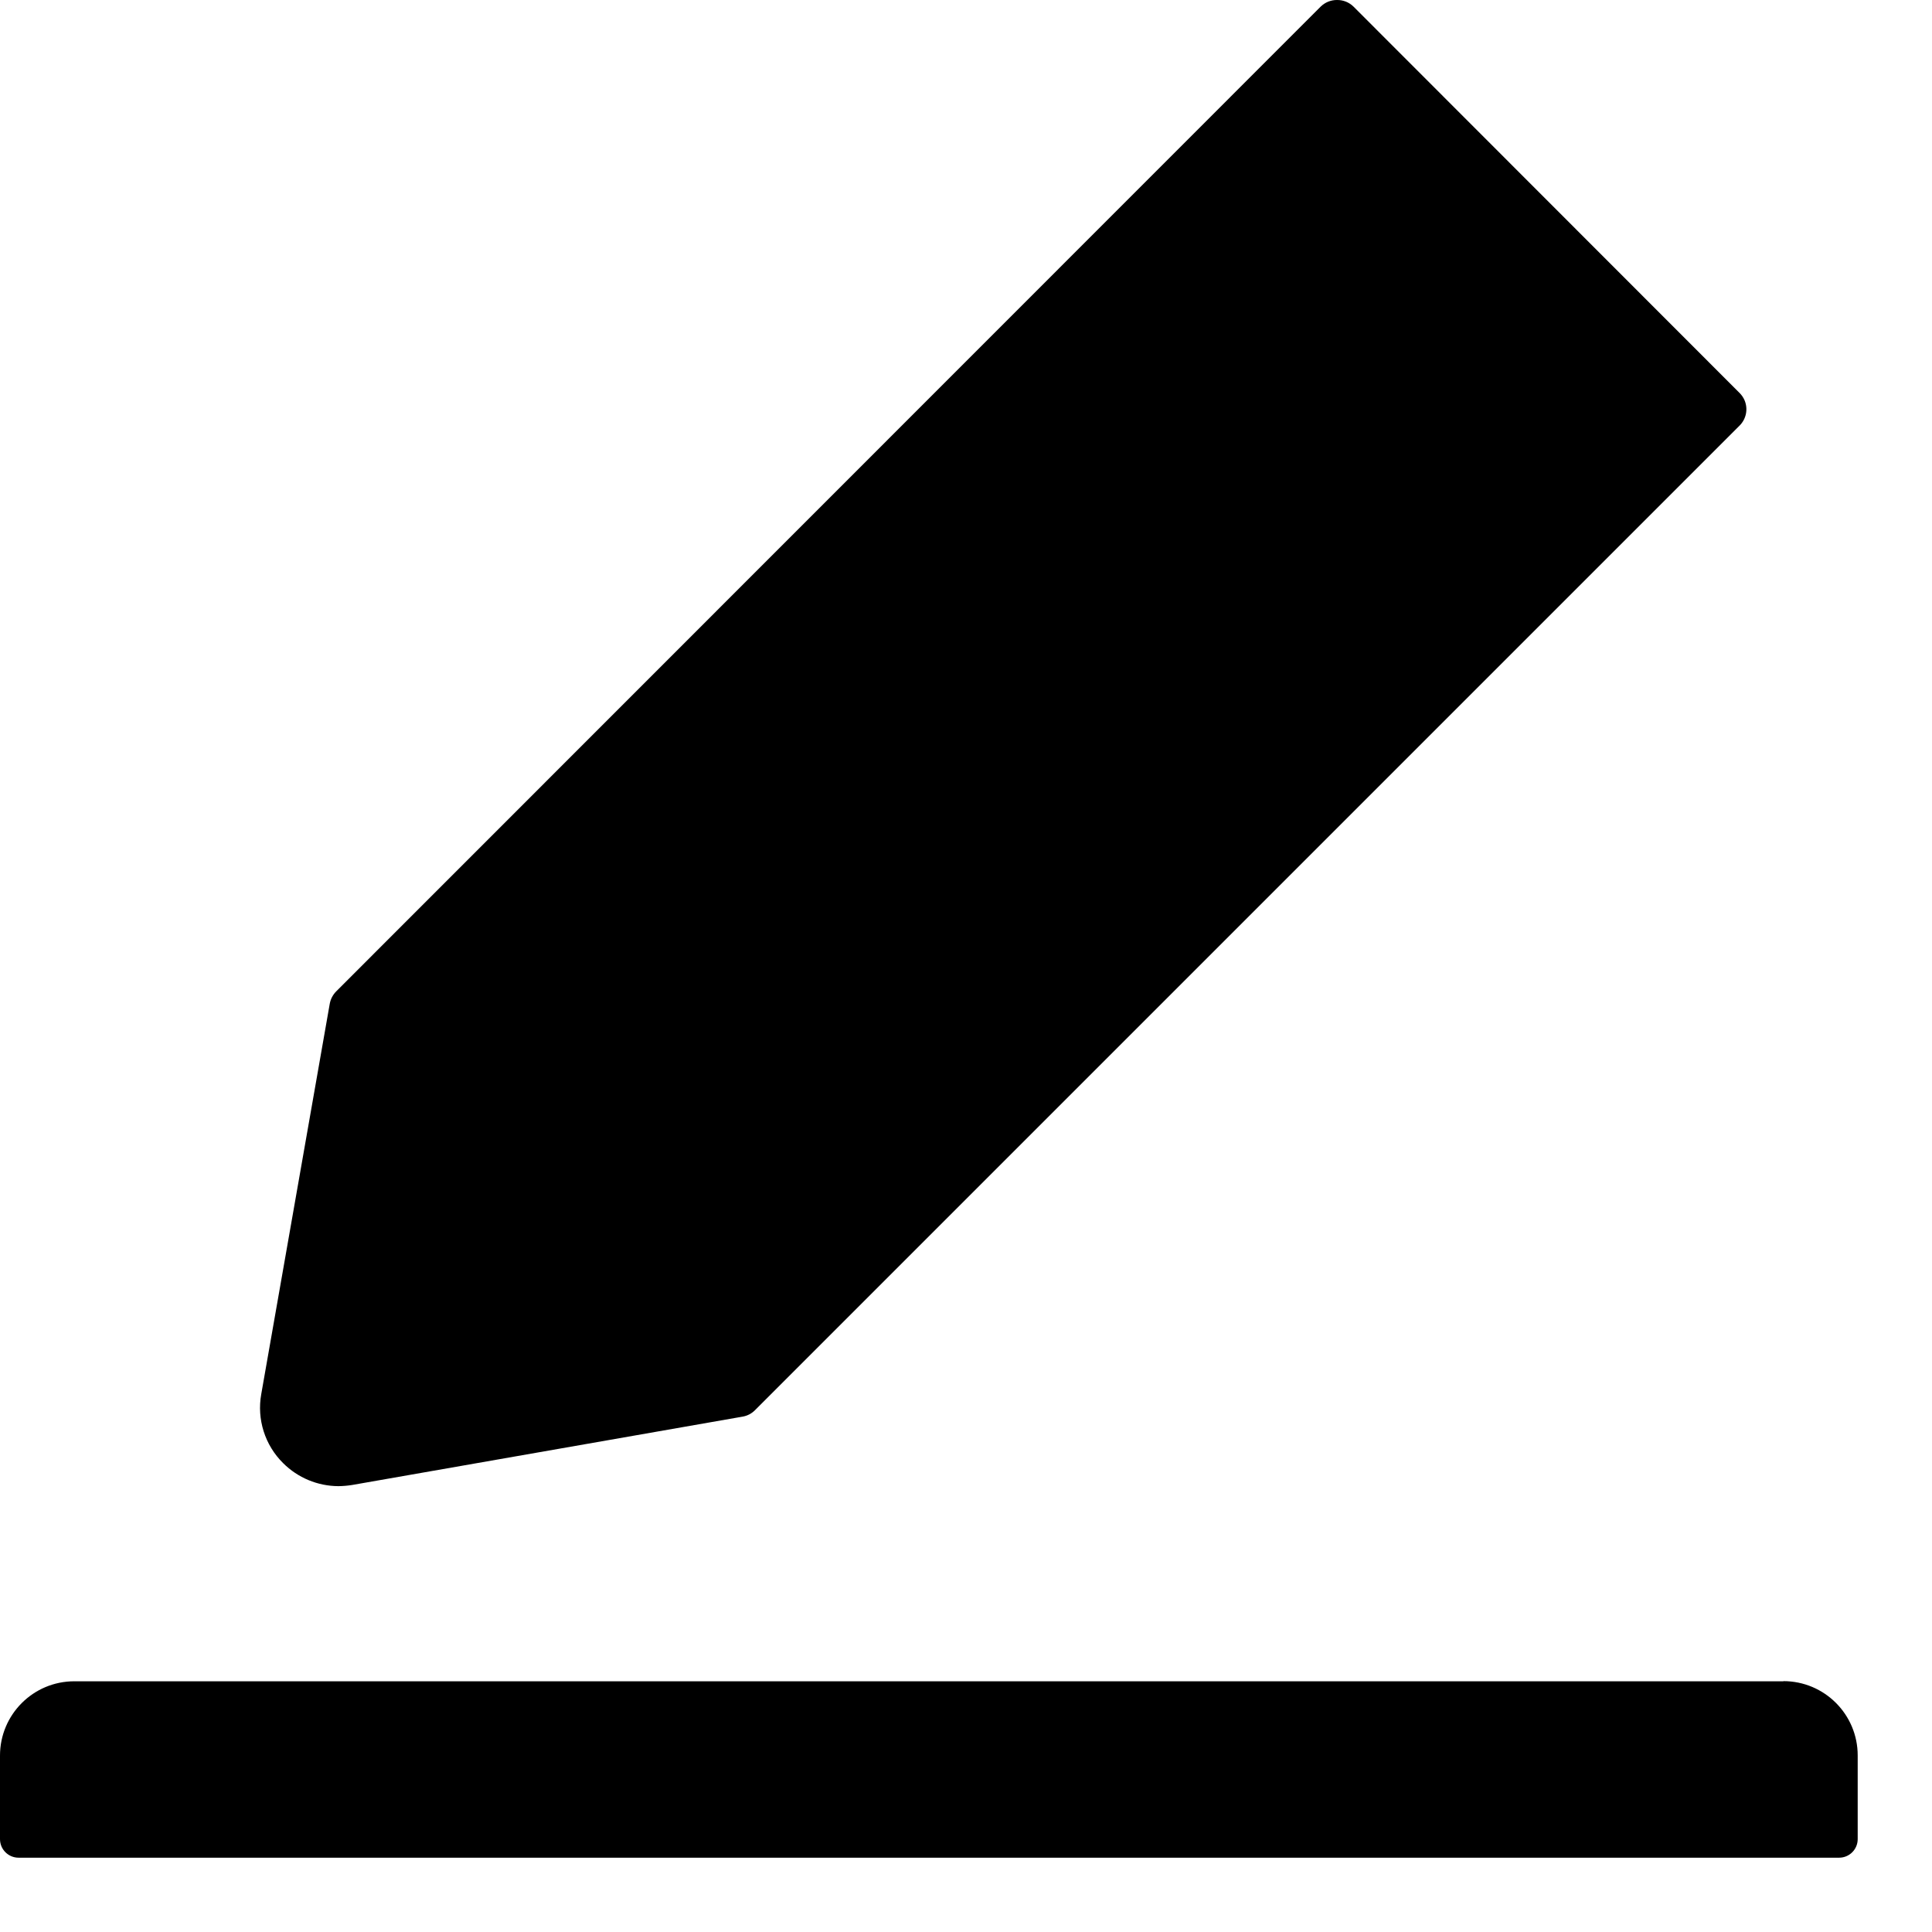
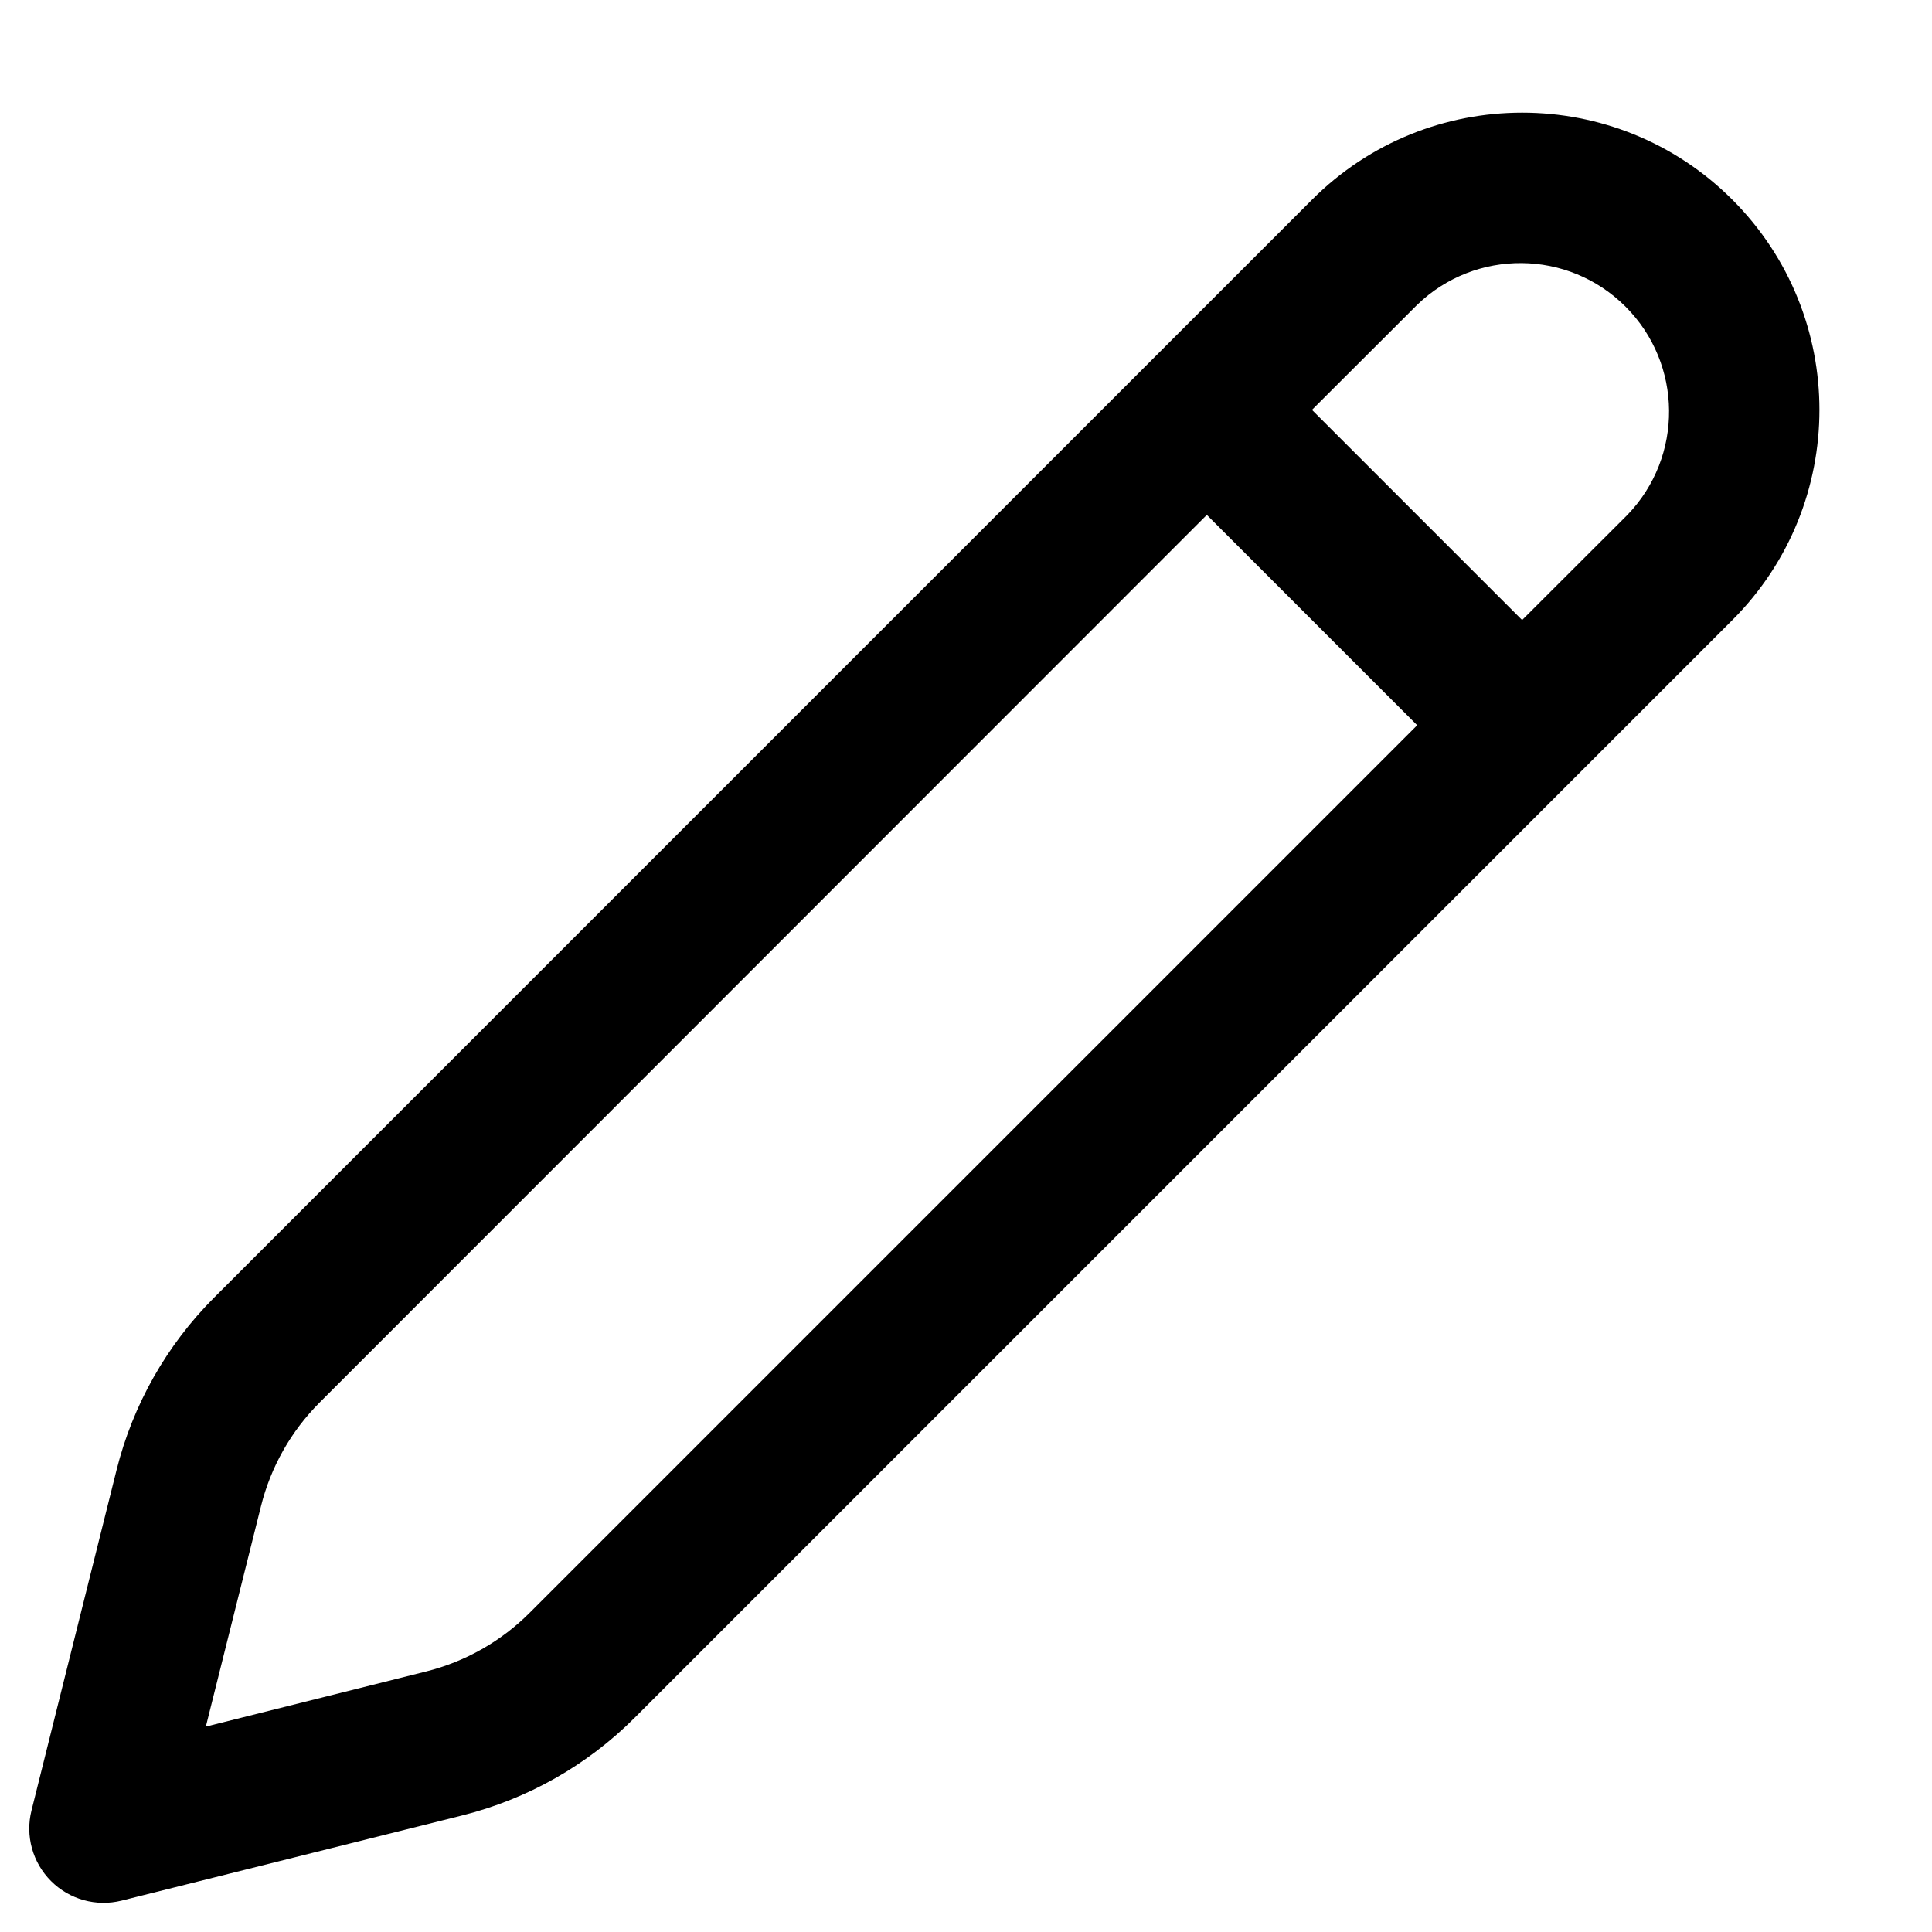
<svg xmlns="http://www.w3.org/2000/svg" fill="none" viewBox="0 0 13 13">
-   <path d="M12 11.313H.5a.5.5 0 00-.5.5v.562c0 .069.056.125.125.125h12.25a.125.125 0 00.125-.125v-.563a.5.5 0 00-.5-.5zM2.277 10a.633.633 0 00.093-.008l2.628-.46a.153.153 0 00.083-.044l6.624-6.624a.155.155 0 00.034-.17.155.155 0 00-.034-.05L9.108.045A.155.155 0 008.997 0a.155.155 0 00-.111.045L2.263 6.67a.159.159 0 00-.044.083L1.758 9.38a.523.523 0 00.147.465.53.53 0 00.372.155z" fill="#000" />
+   <path d="M11.657 1.344a2 2 0 010 2.828L4.27 11.559a2.5 2.5 0 01-1.161.657l-2.291.573a.5.5 0 01-.606-.607l.572-2.29a2.5 2.5 0 01.658-1.162l7.386-7.386a2 2 0 012.829 0zm-3.536 2.12L2.15 9.438a1.5 1.5 0 00-.394.697l-.371 1.483 1.482-.371a1.5 1.5 0 00.697-.395L9.536 4.88 8.122 3.466l-.001-.002zm1.415-1.413l-.708.707 1.414 1.414.708-.707a1 1 0 00-1.414-1.414z" fill="#000" />
</svg>
